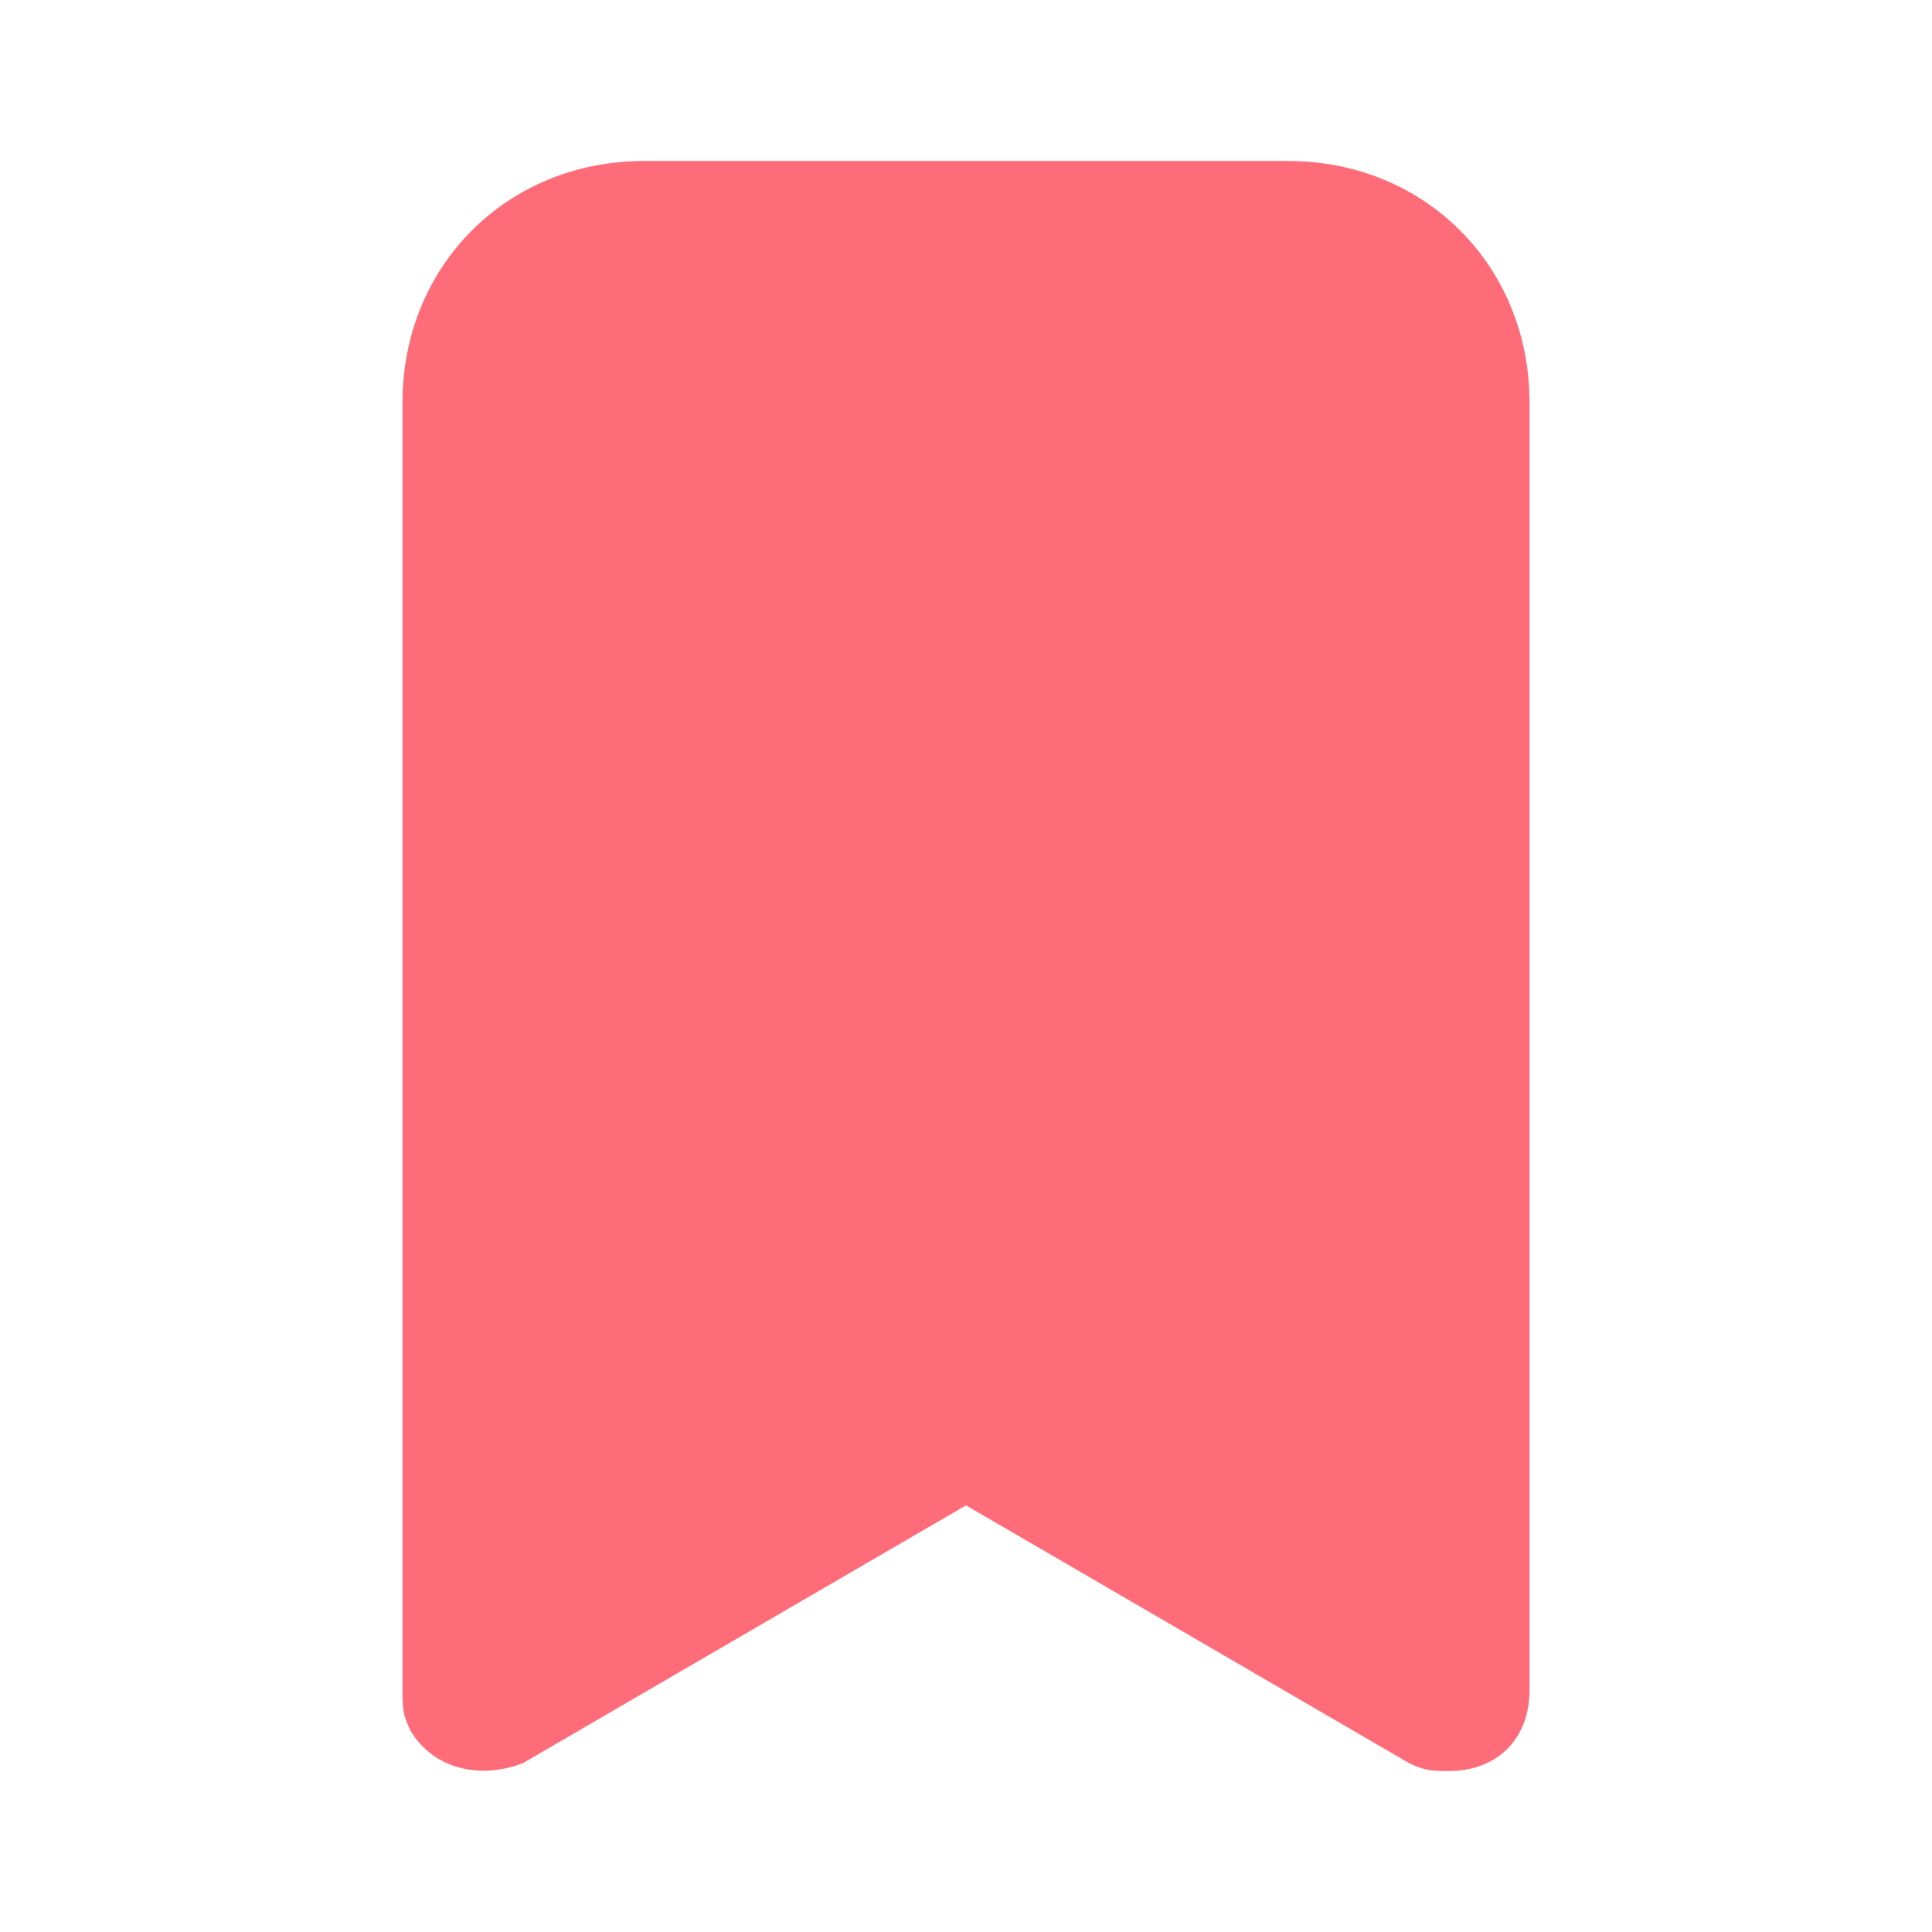
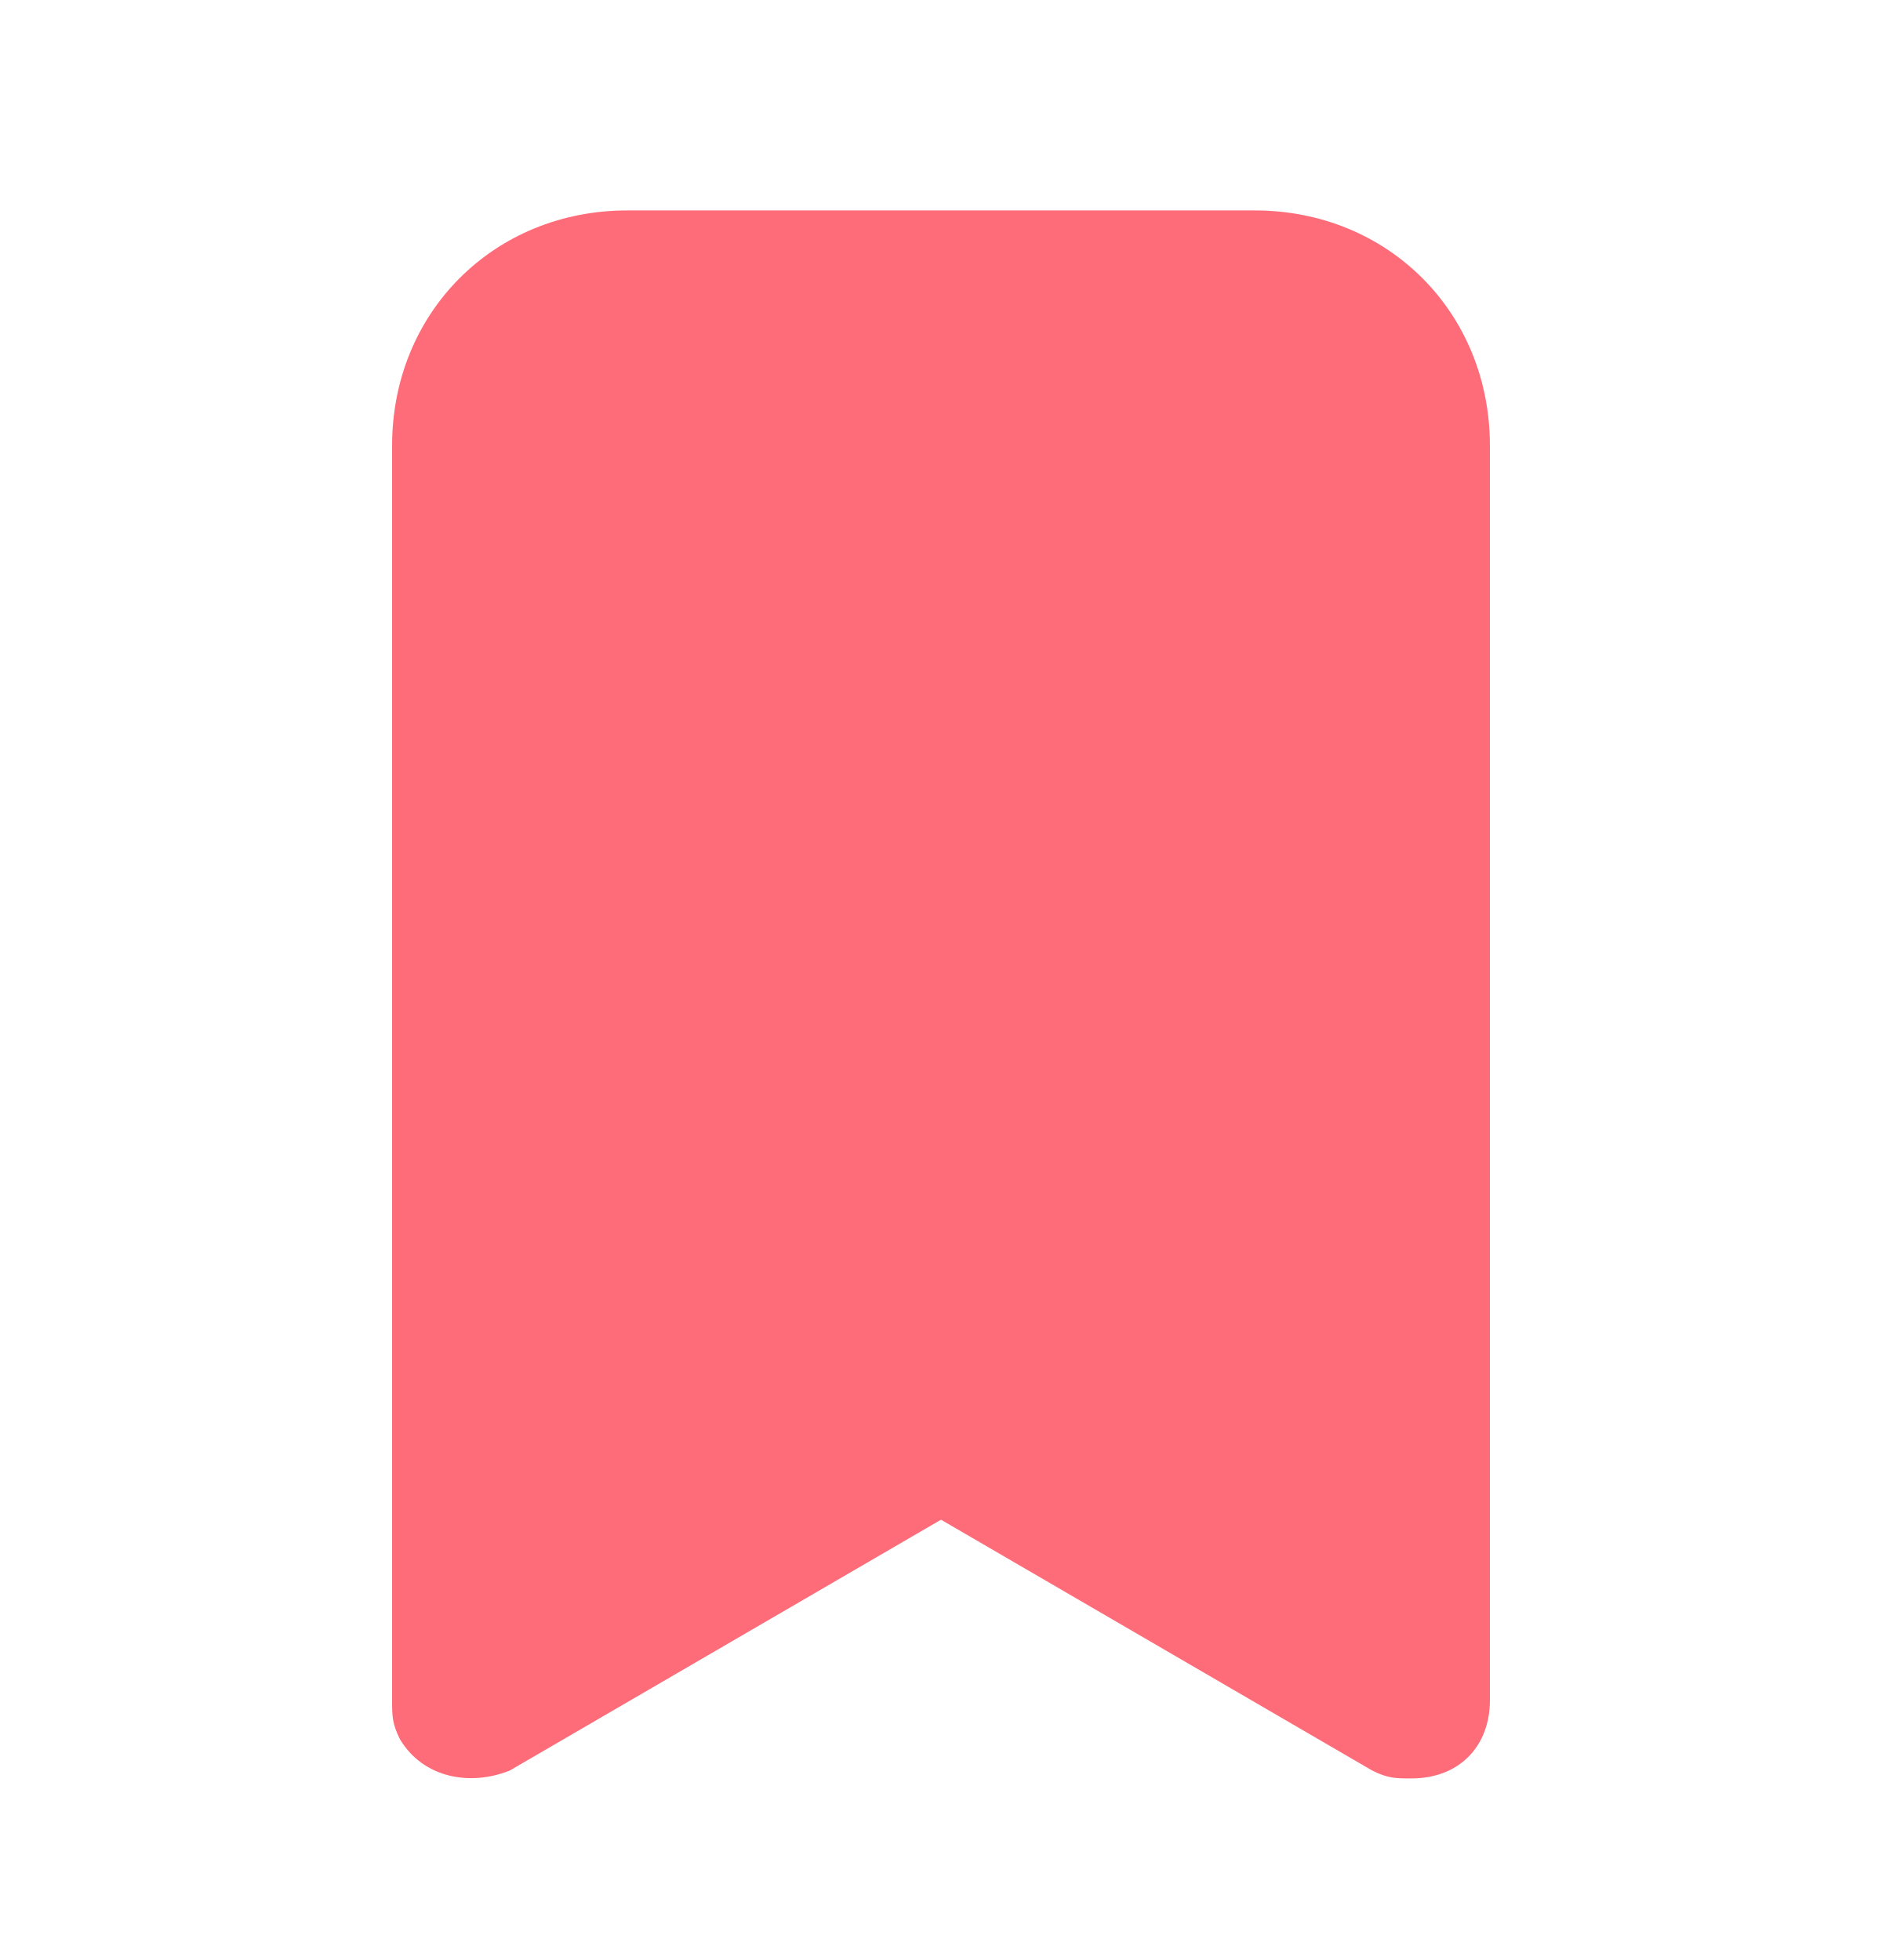
- <svg xmlns="http://www.w3.org/2000/svg" width="24" height="24" viewBox="0 0 24 24" fill="none">
+ <svg xmlns="http://www.w3.org/2000/svg" width="24" height="25" viewBox="0 0 24 25" fill="none">
  <g id="uis:bookmark">
-     <path id="Vector" d="M16 2H8C6.3 2 5 3.3 5 5V21C5 21.2 5 21.3 5.1 21.5C5.4 22 6 22.1 6.5 21.9L12 18.7L17.5 21.9C17.7 22 17.8 22 18 22C18.6 22 19 21.6 19 21V5C19 3.3 17.7 2 16 2Z" fill="#FF6C79" />
+     <path id="Vector" d="M16 2.684H8C6.3 2.684 5 3.984 5 5.684V21.684C5 21.884 5 21.984 5.1 22.184C5.4 22.684 6 22.784 6.5 22.584L12 19.384L17.5 22.584C17.7 22.684 17.8 22.684 18 22.684C18.6 22.684 19 22.284 19 21.684V5.684C19 3.984 17.7 2.684 16 2.684Z" fill="#FF6C79" />
  </g>
</svg>
